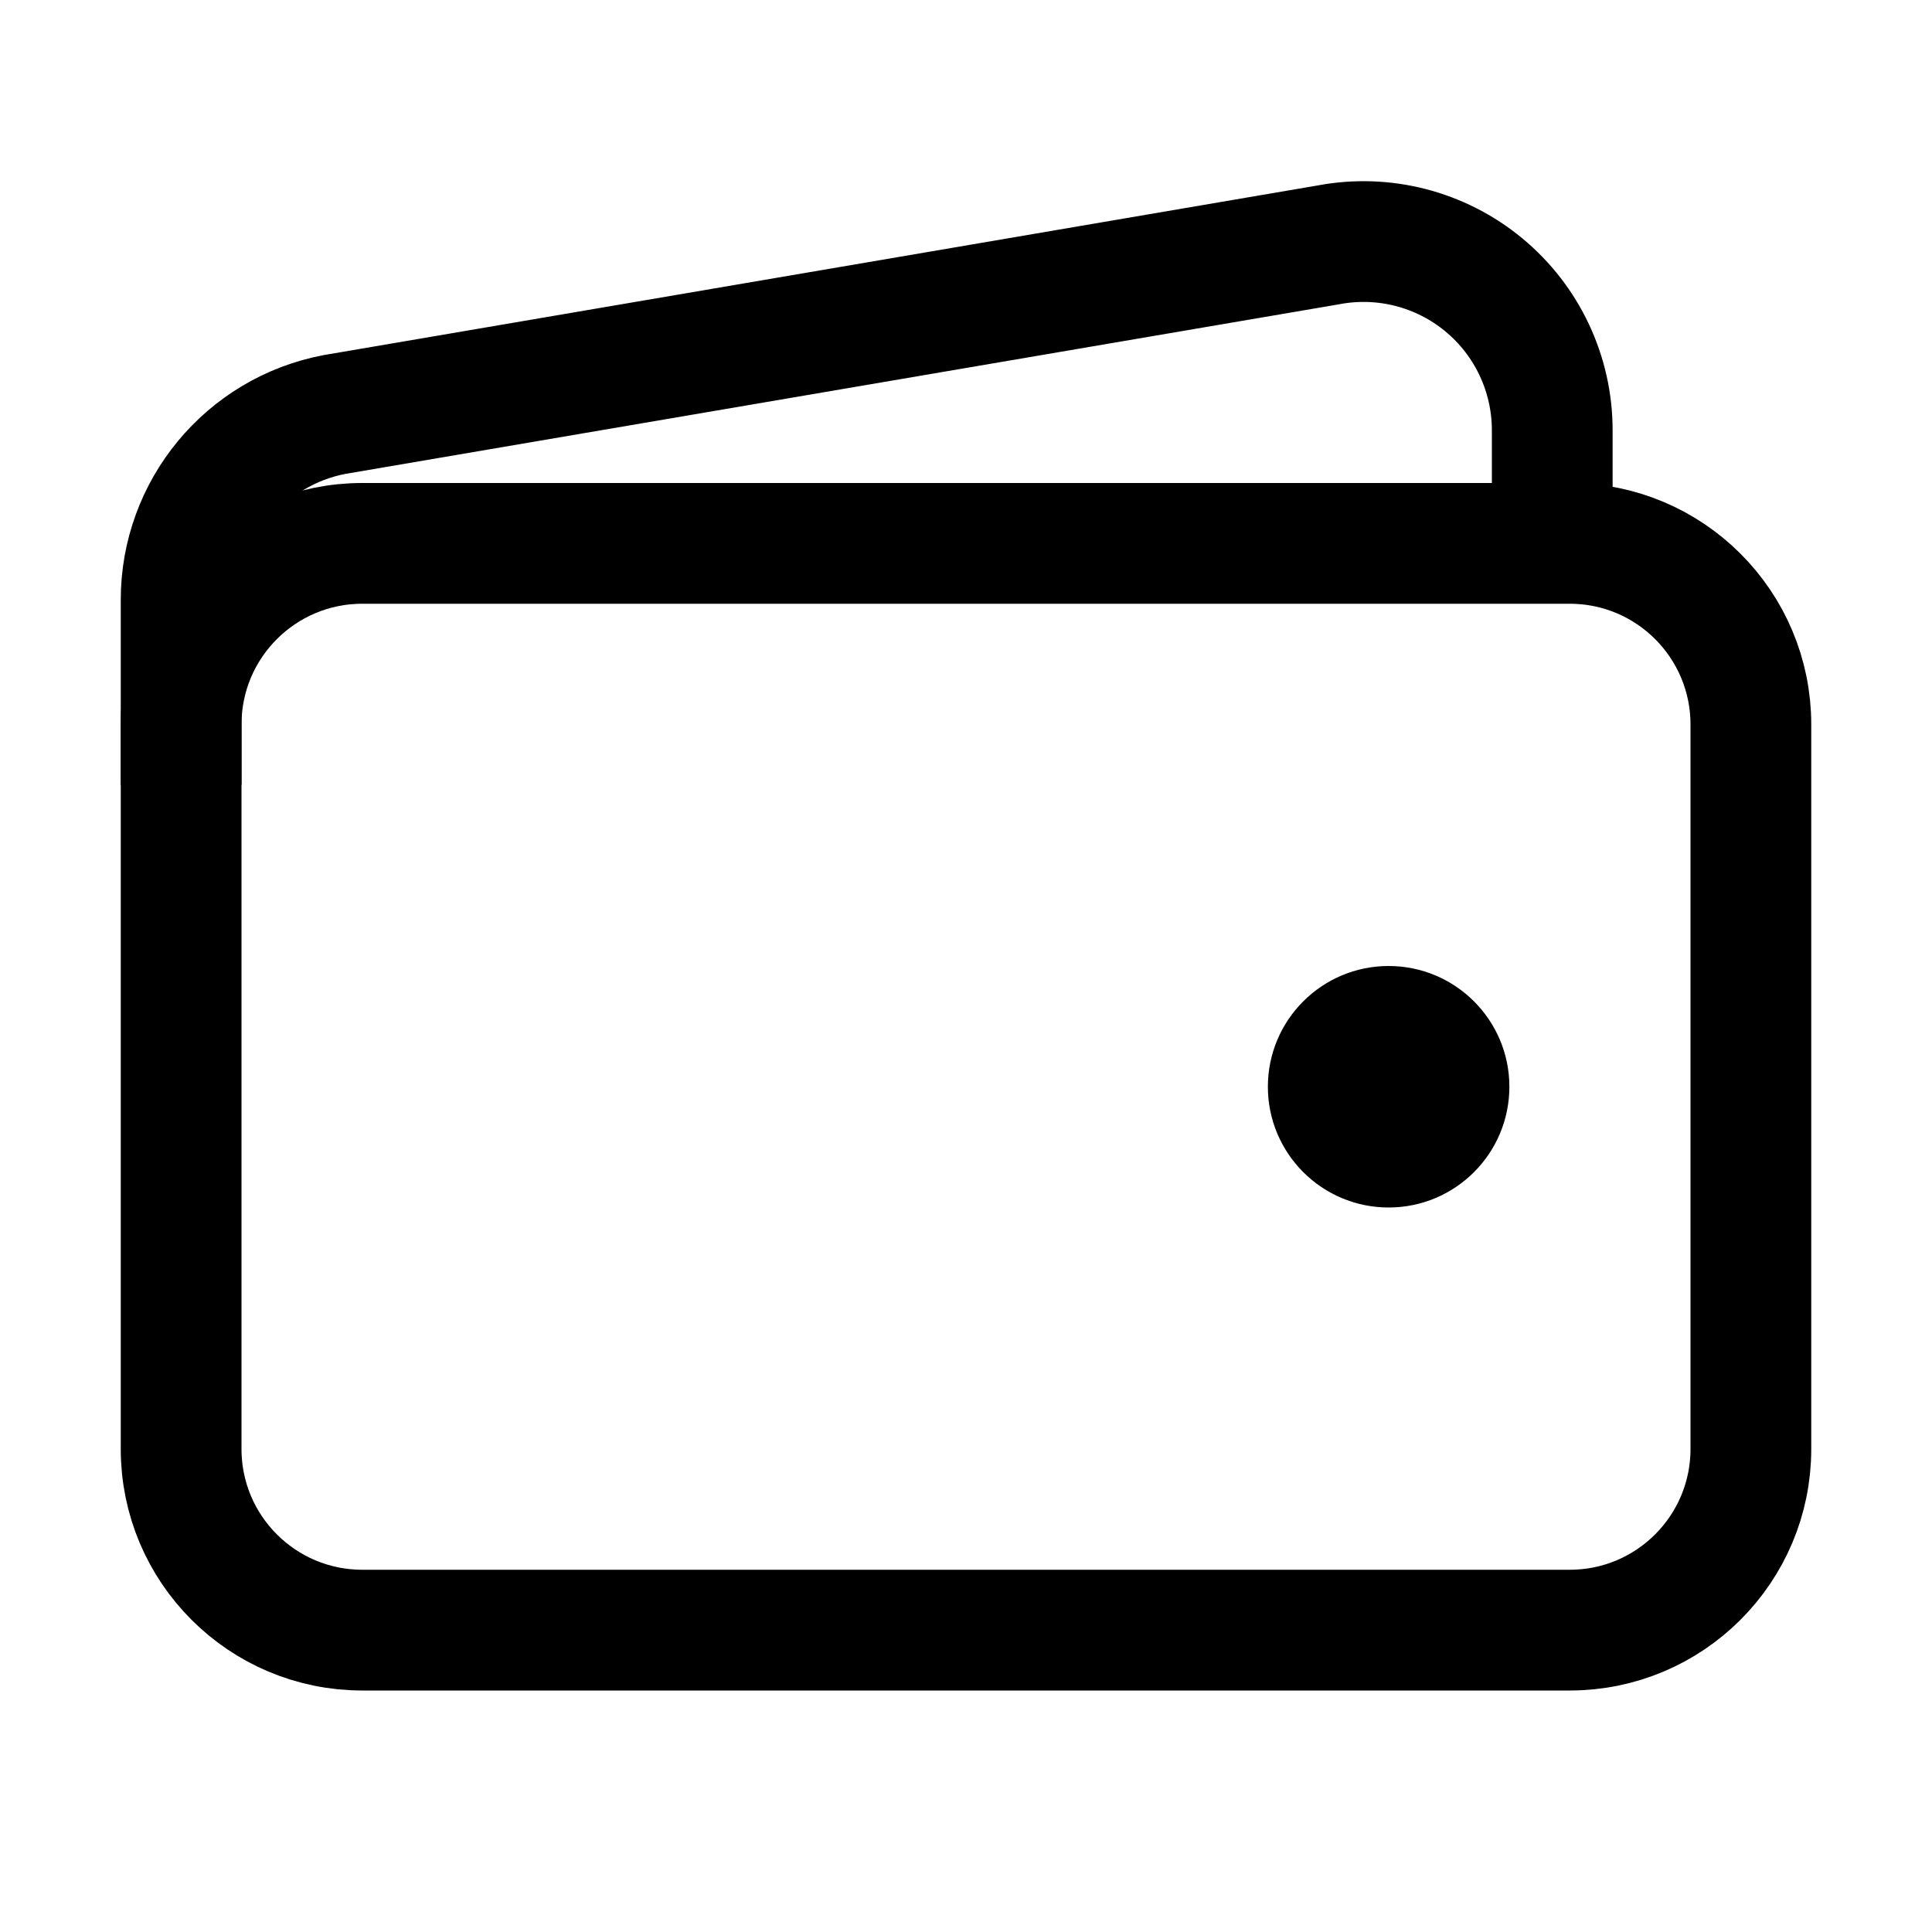
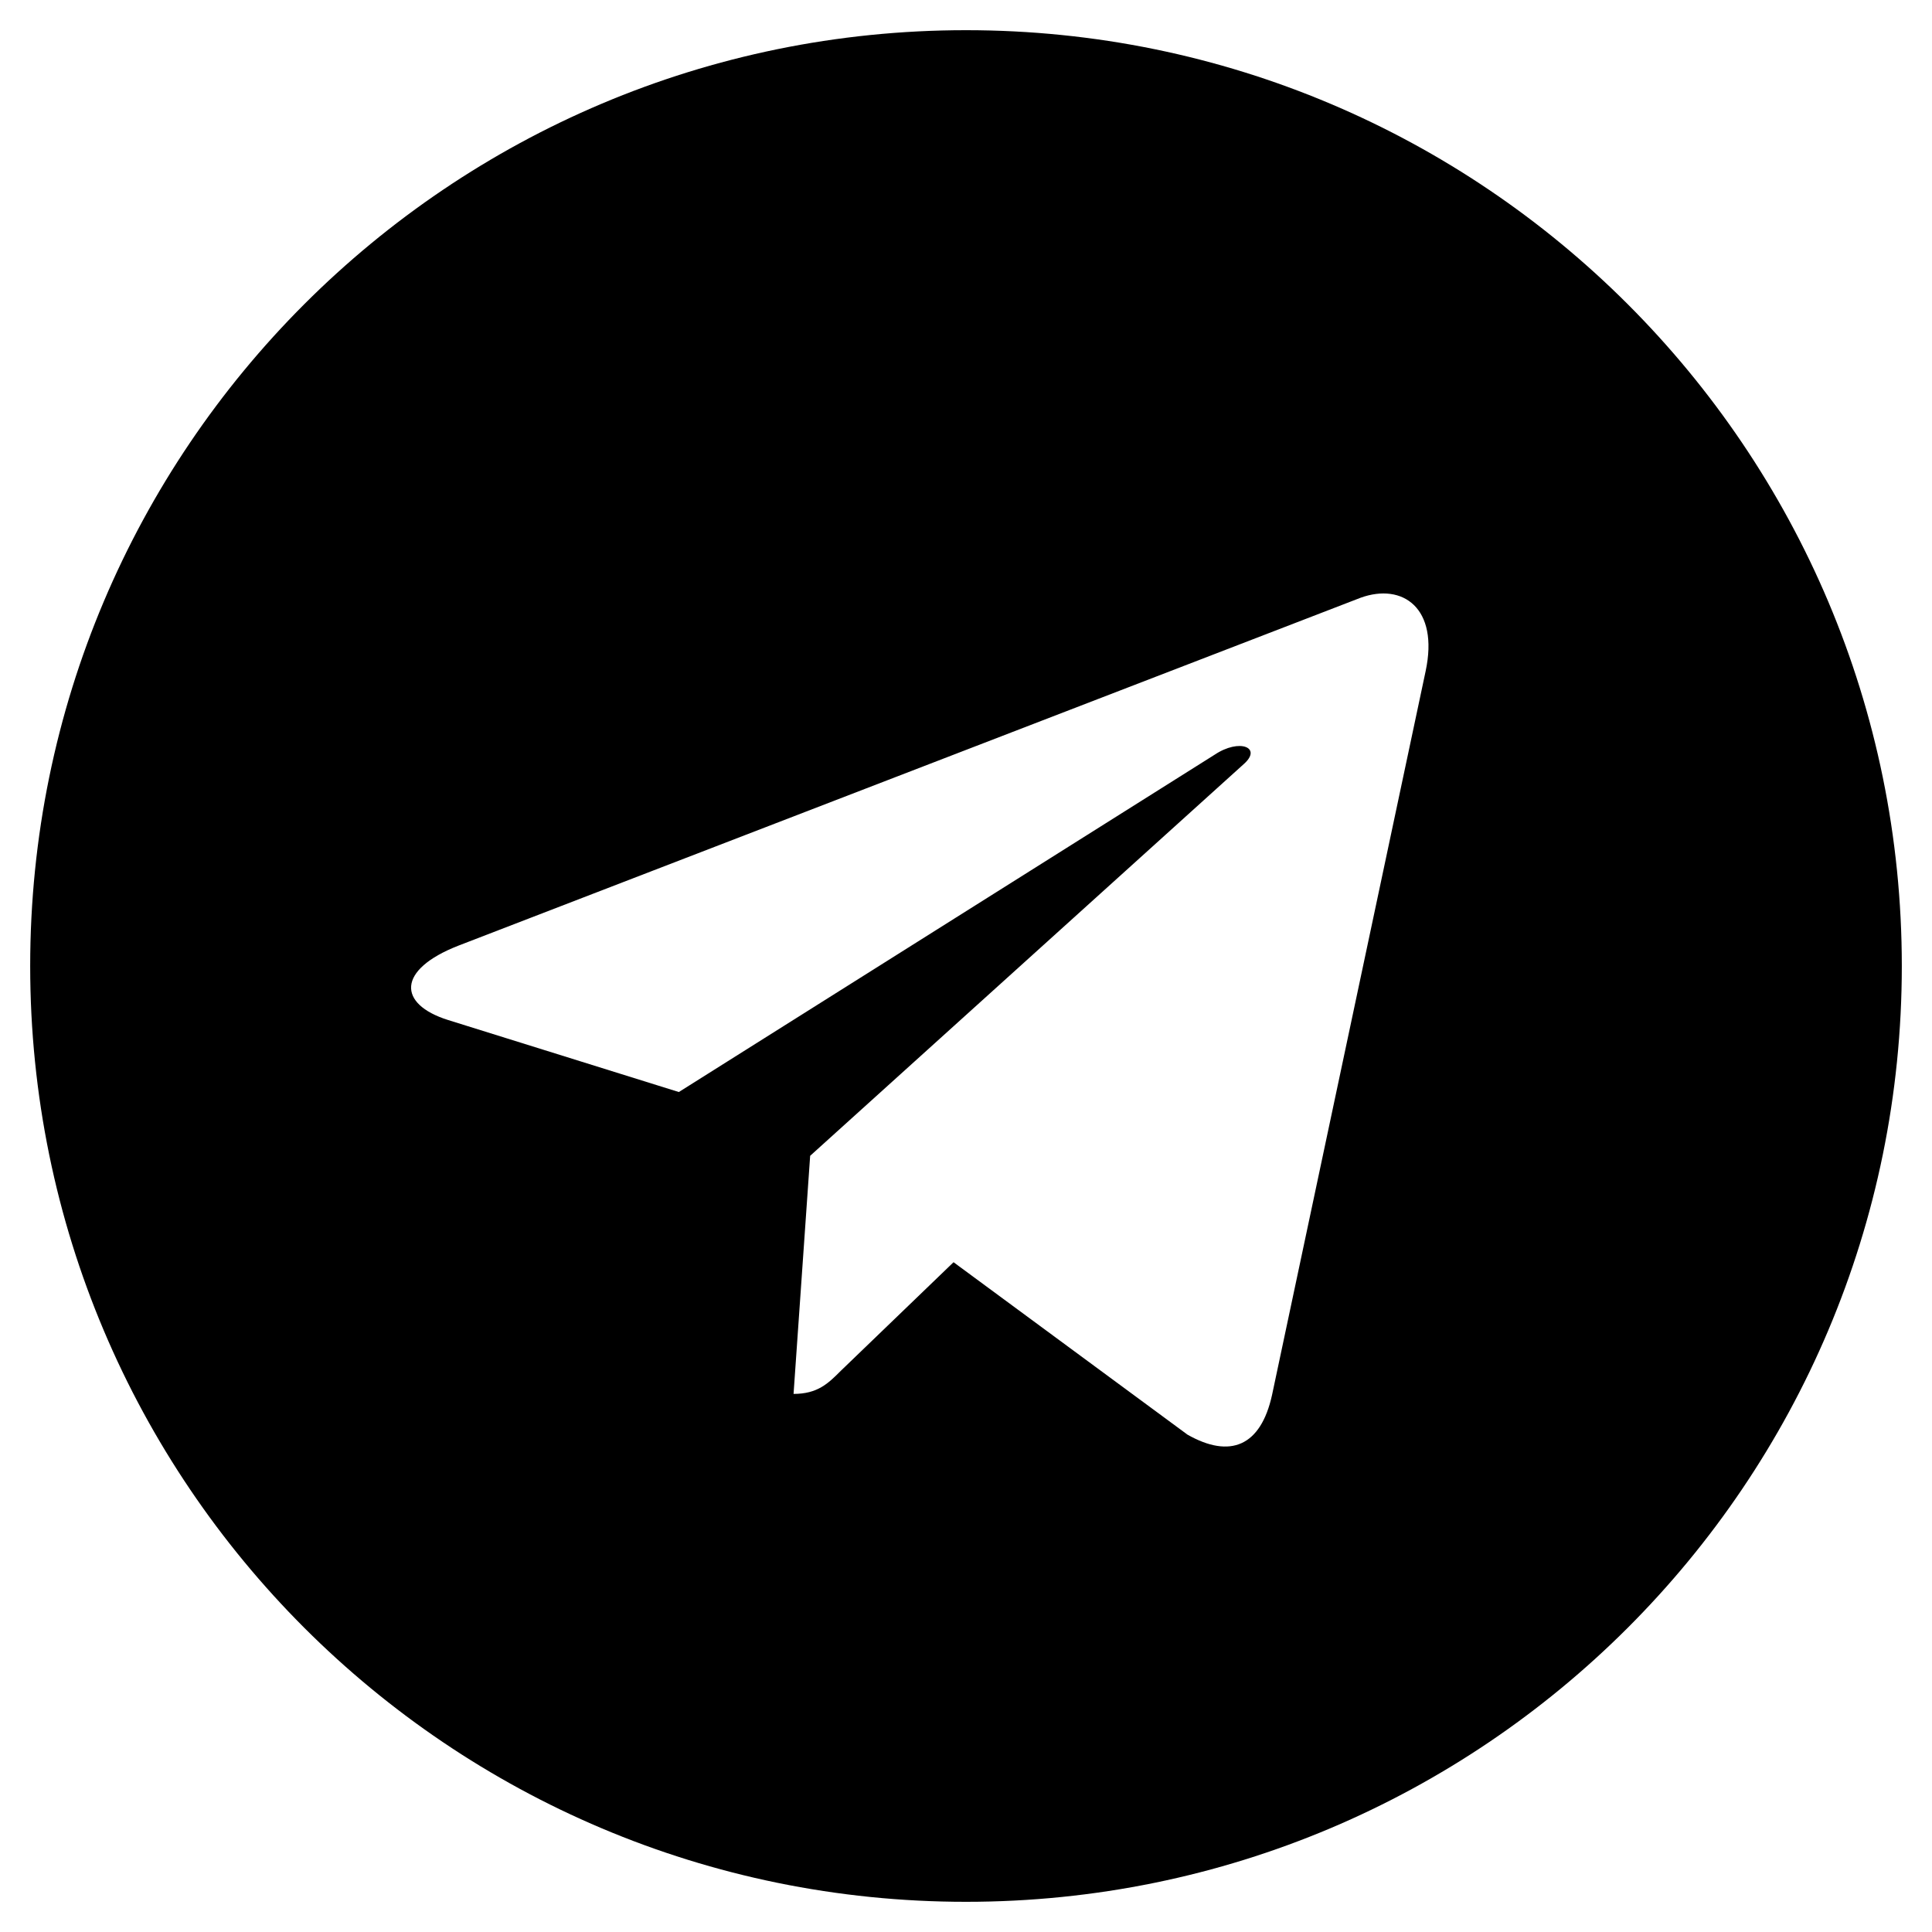
- <svg xmlns="http://www.w3.org/2000/svg" stroke="currentColor" fill="currentColor" stroke-width="0" viewBox="0 0 512 512" height="1em" width="1em">
-   <rect width="416" height="288" x="48" y="144" fill="none" stroke-linejoin="round" stroke-width="32" rx="48" ry="48" />
-   <path fill="none" stroke-linejoin="round" stroke-width="32" d="M411.36 144v-30A50 50 0 00352 64.9L88.64 109.85A50 50 0 0048 159v49" />
-   <path d="M368 320a32 32 0 1132-32 32 32 0 01-32 32z" />
+ <svg xmlns="http://www.w3.org/2000/svg" stroke="currentColor" fill="currentColor" stroke-width="0" viewBox="0 0 496 512" class="inline-block" height="1em" width="1em">
+   <path d="M248 8C111 8 0 119 0 256s111 248 248 248 248-111 248-248S385 8 248 8zm121.8 169.9l-40.7 191.8c-3 13.6-11.1 16.9-22.4 10.5l-62-45.7-29.9 28.8c-3.3 3.3-6.1 6.1-12.5 6.1l4.4-63.1 114.9-103.8c5-4.4-1.1-6.9-7.7-2.5l-142 89.4-61.2-19.1c-13.3-4.2-13.6-13.3 2.8-19.7l239.1-92.2c11.1-4 20.8 2.7 17.2 19.5z" />
</svg>
